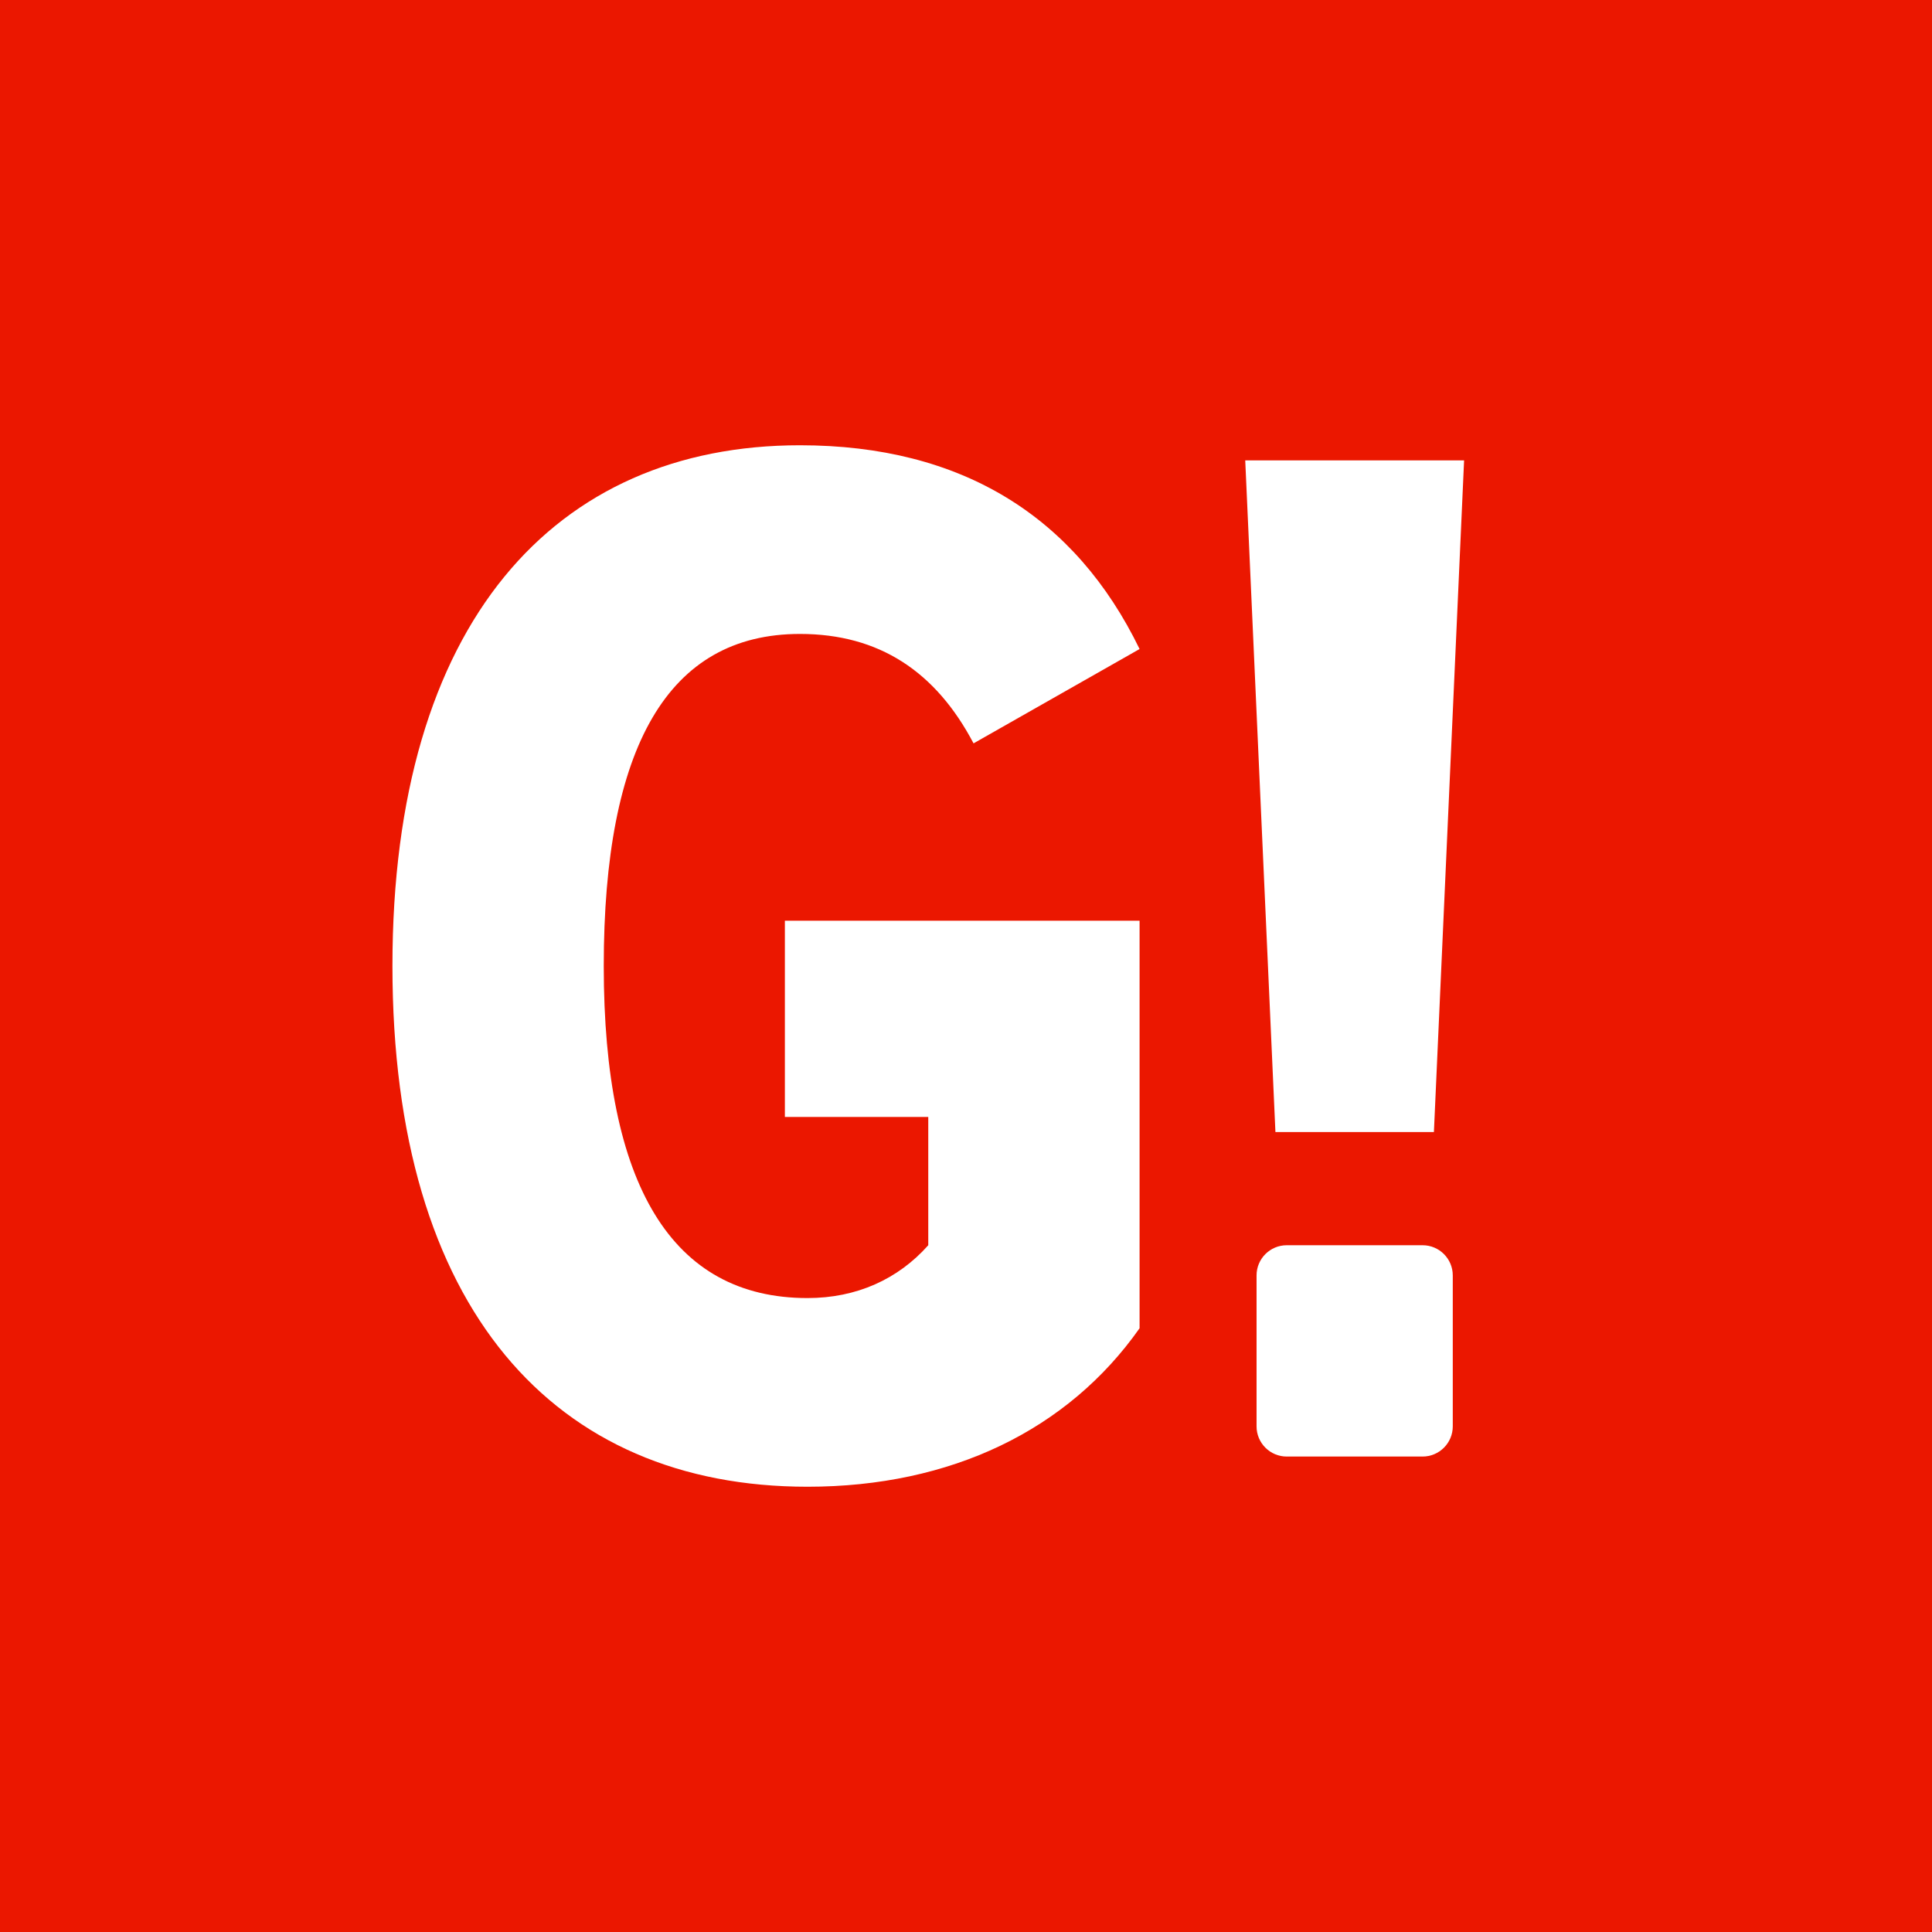
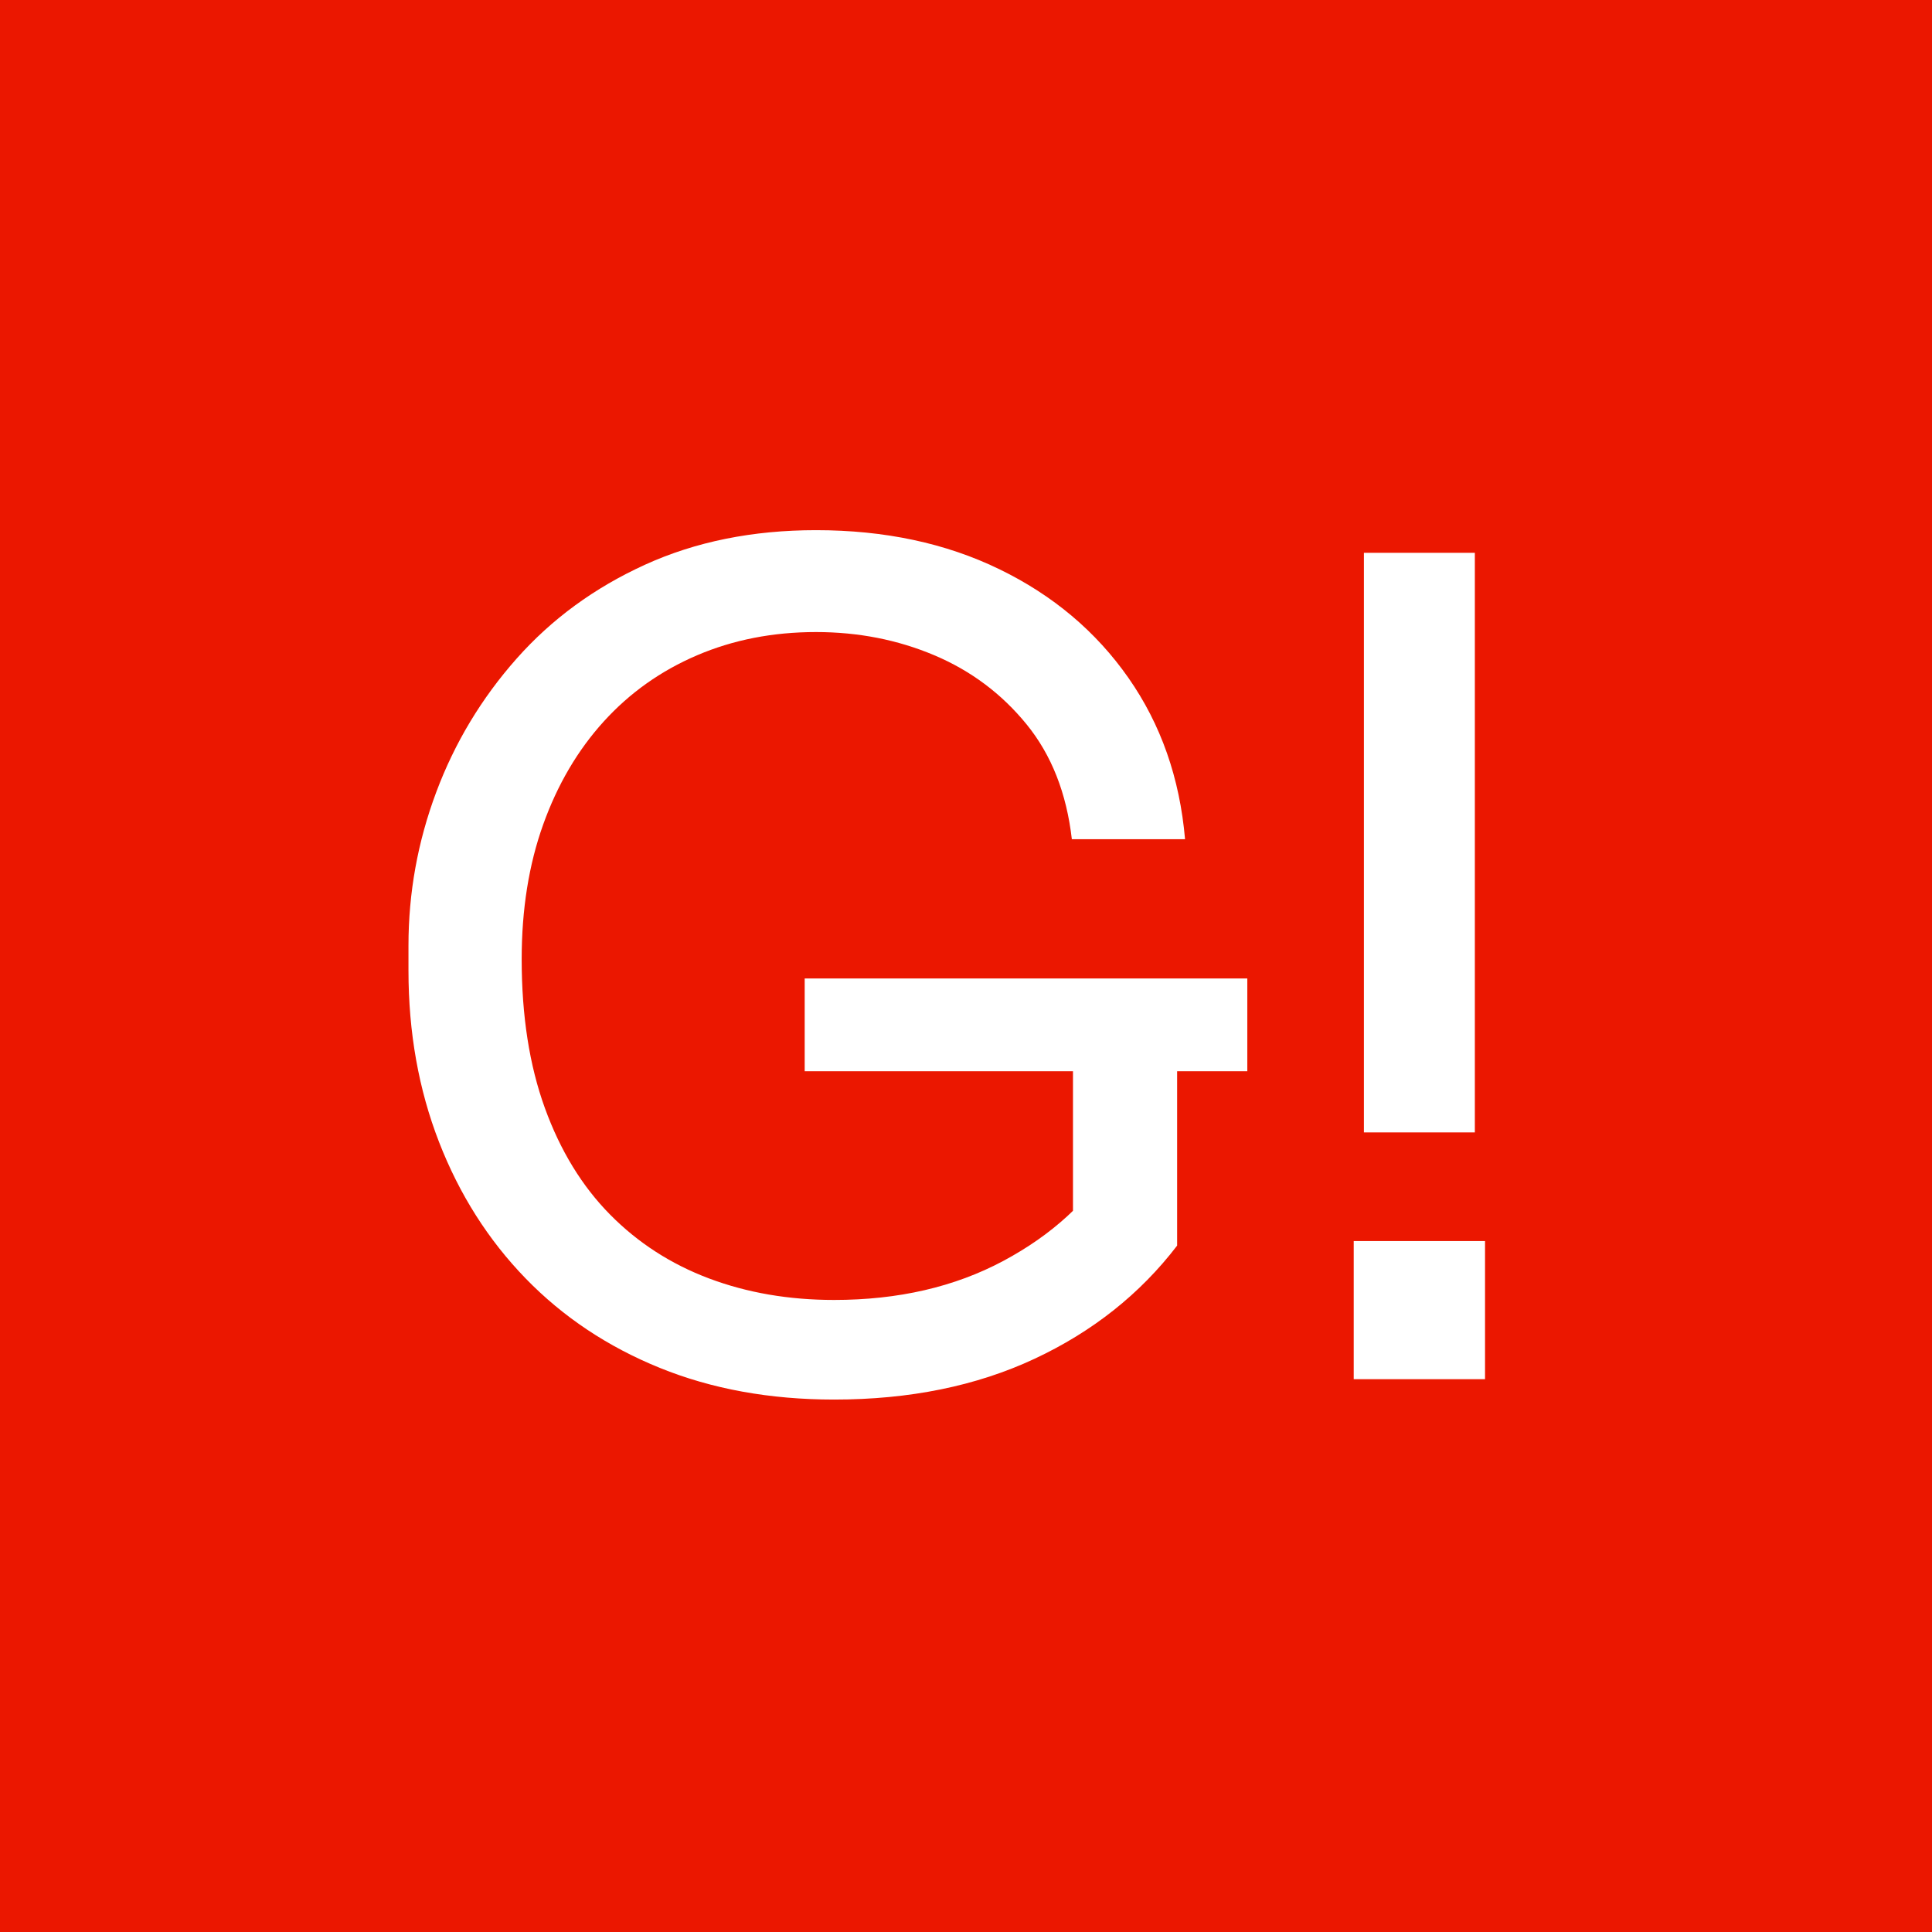
<svg xmlns="http://www.w3.org/2000/svg" viewBox="0 0 512 512" fill="none">
  <rect width="512" height="512" fill="#EB1700" />
-   <g fill="#FFFFFF">
-     <path d="M212 118              C147 118 104 165 104 256              C104 347 147 394 214 394              C252 394 283 379 302 352              L302 244              L208 244              L208 296              L246 296              L246 330              C238 339 227 344 214 344              C178 344 160 314 160 256              C160 198 177 168 212 168              C233 168 248 178 258 197              L302 172              C285 137 255 118 212 118 Z" />
-     <path d="M330 122 L388 122 L380 300 L338 300 Z" />
-     <rect x="333" y="330" width="52" height="56" rx="8" />
-   </g>
+   <path d="M221.050 370.900L221.050 370.900Q195.550 370.900 174.850 362.500Q154.150 354.100 139.300 338.800Q124.450 323.500 116.350 302.650Q108.250 281.800 108.250 257.200L108.250 257.200L108.250 250.600Q108.250 229.600 115.600 209.950Q122.950 190.300 136.900 174.550Q150.850 158.800 170.950 149.650Q191.050 140.500 216.250 140.500L216.250 140.500Q243.550 140.500 264.850 150.850Q286.150 161.200 299.050 179.650Q311.950 198.100 314.050 222.400L314.050 222.400L284.050 222.400Q281.950 204.100 272.050 191.950Q262.150 179.800 247.600 173.650Q233.050 167.500 216.250 167.500L216.250 167.500Q199.150 167.500 184.750 173.650Q170.350 179.800 160 191.200Q149.650 202.600 143.950 218.500Q138.250 234.400 138.250 254.200L138.250 254.200Q138.250 276.700 144.400 293.650Q150.550 310.600 161.650 321.850Q172.750 333.100 187.900 338.800Q203.050 344.500 221.050 344.500L221.050 344.500Q246.550 344.500 265.900 334.150Q285.250 323.800 295.150 307.300L295.150 307.300L284.350 343L284.350 277.900L311.950 277.900L311.950 330.100Q297.250 349.300 274.150 360.100Q251.050 370.900 221.050 370.900ZM330.550 283.900L213.250 283.900L213.250 259.300L330.550 259.300L330.550 283.900Z M390.850 300.100L361.450 300.100L361.450 146.500L390.850 146.500L390.850 300.100ZM393.550 365.500L358.750 365.500L358.750 328.900L393.550 328.900L393.550 365.500Z" fill="#FFFFFF" />
</svg>
